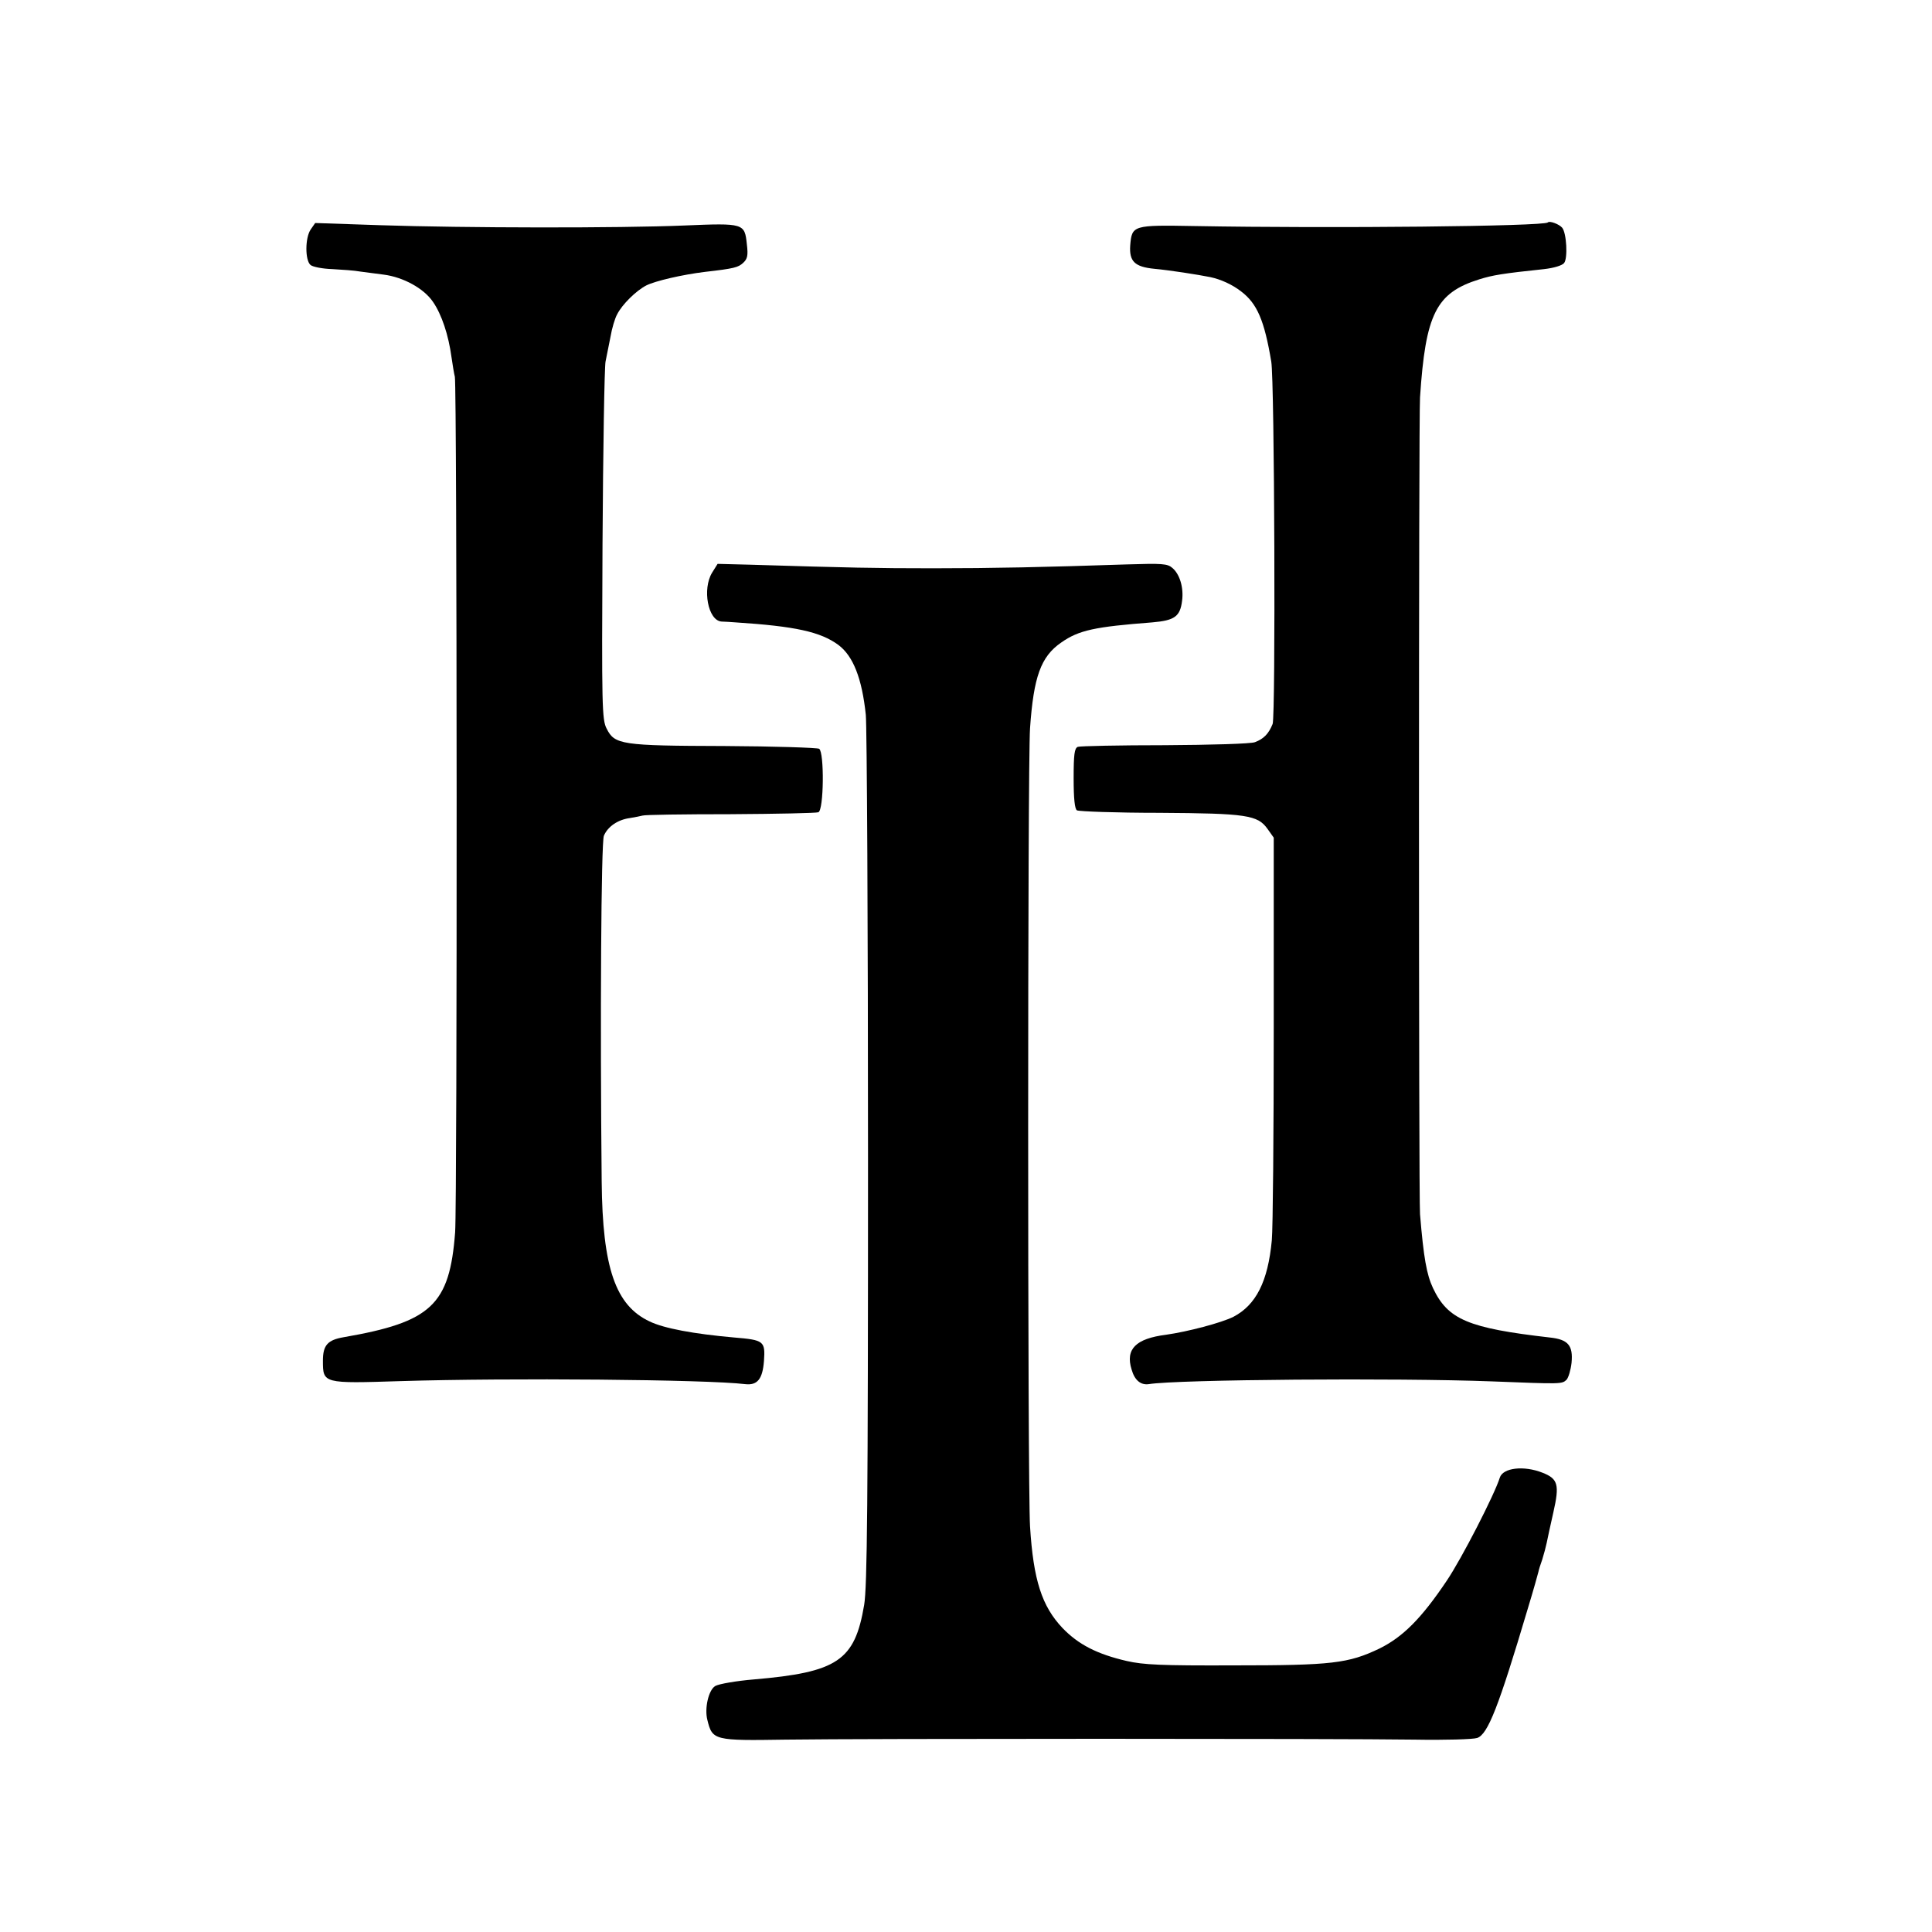
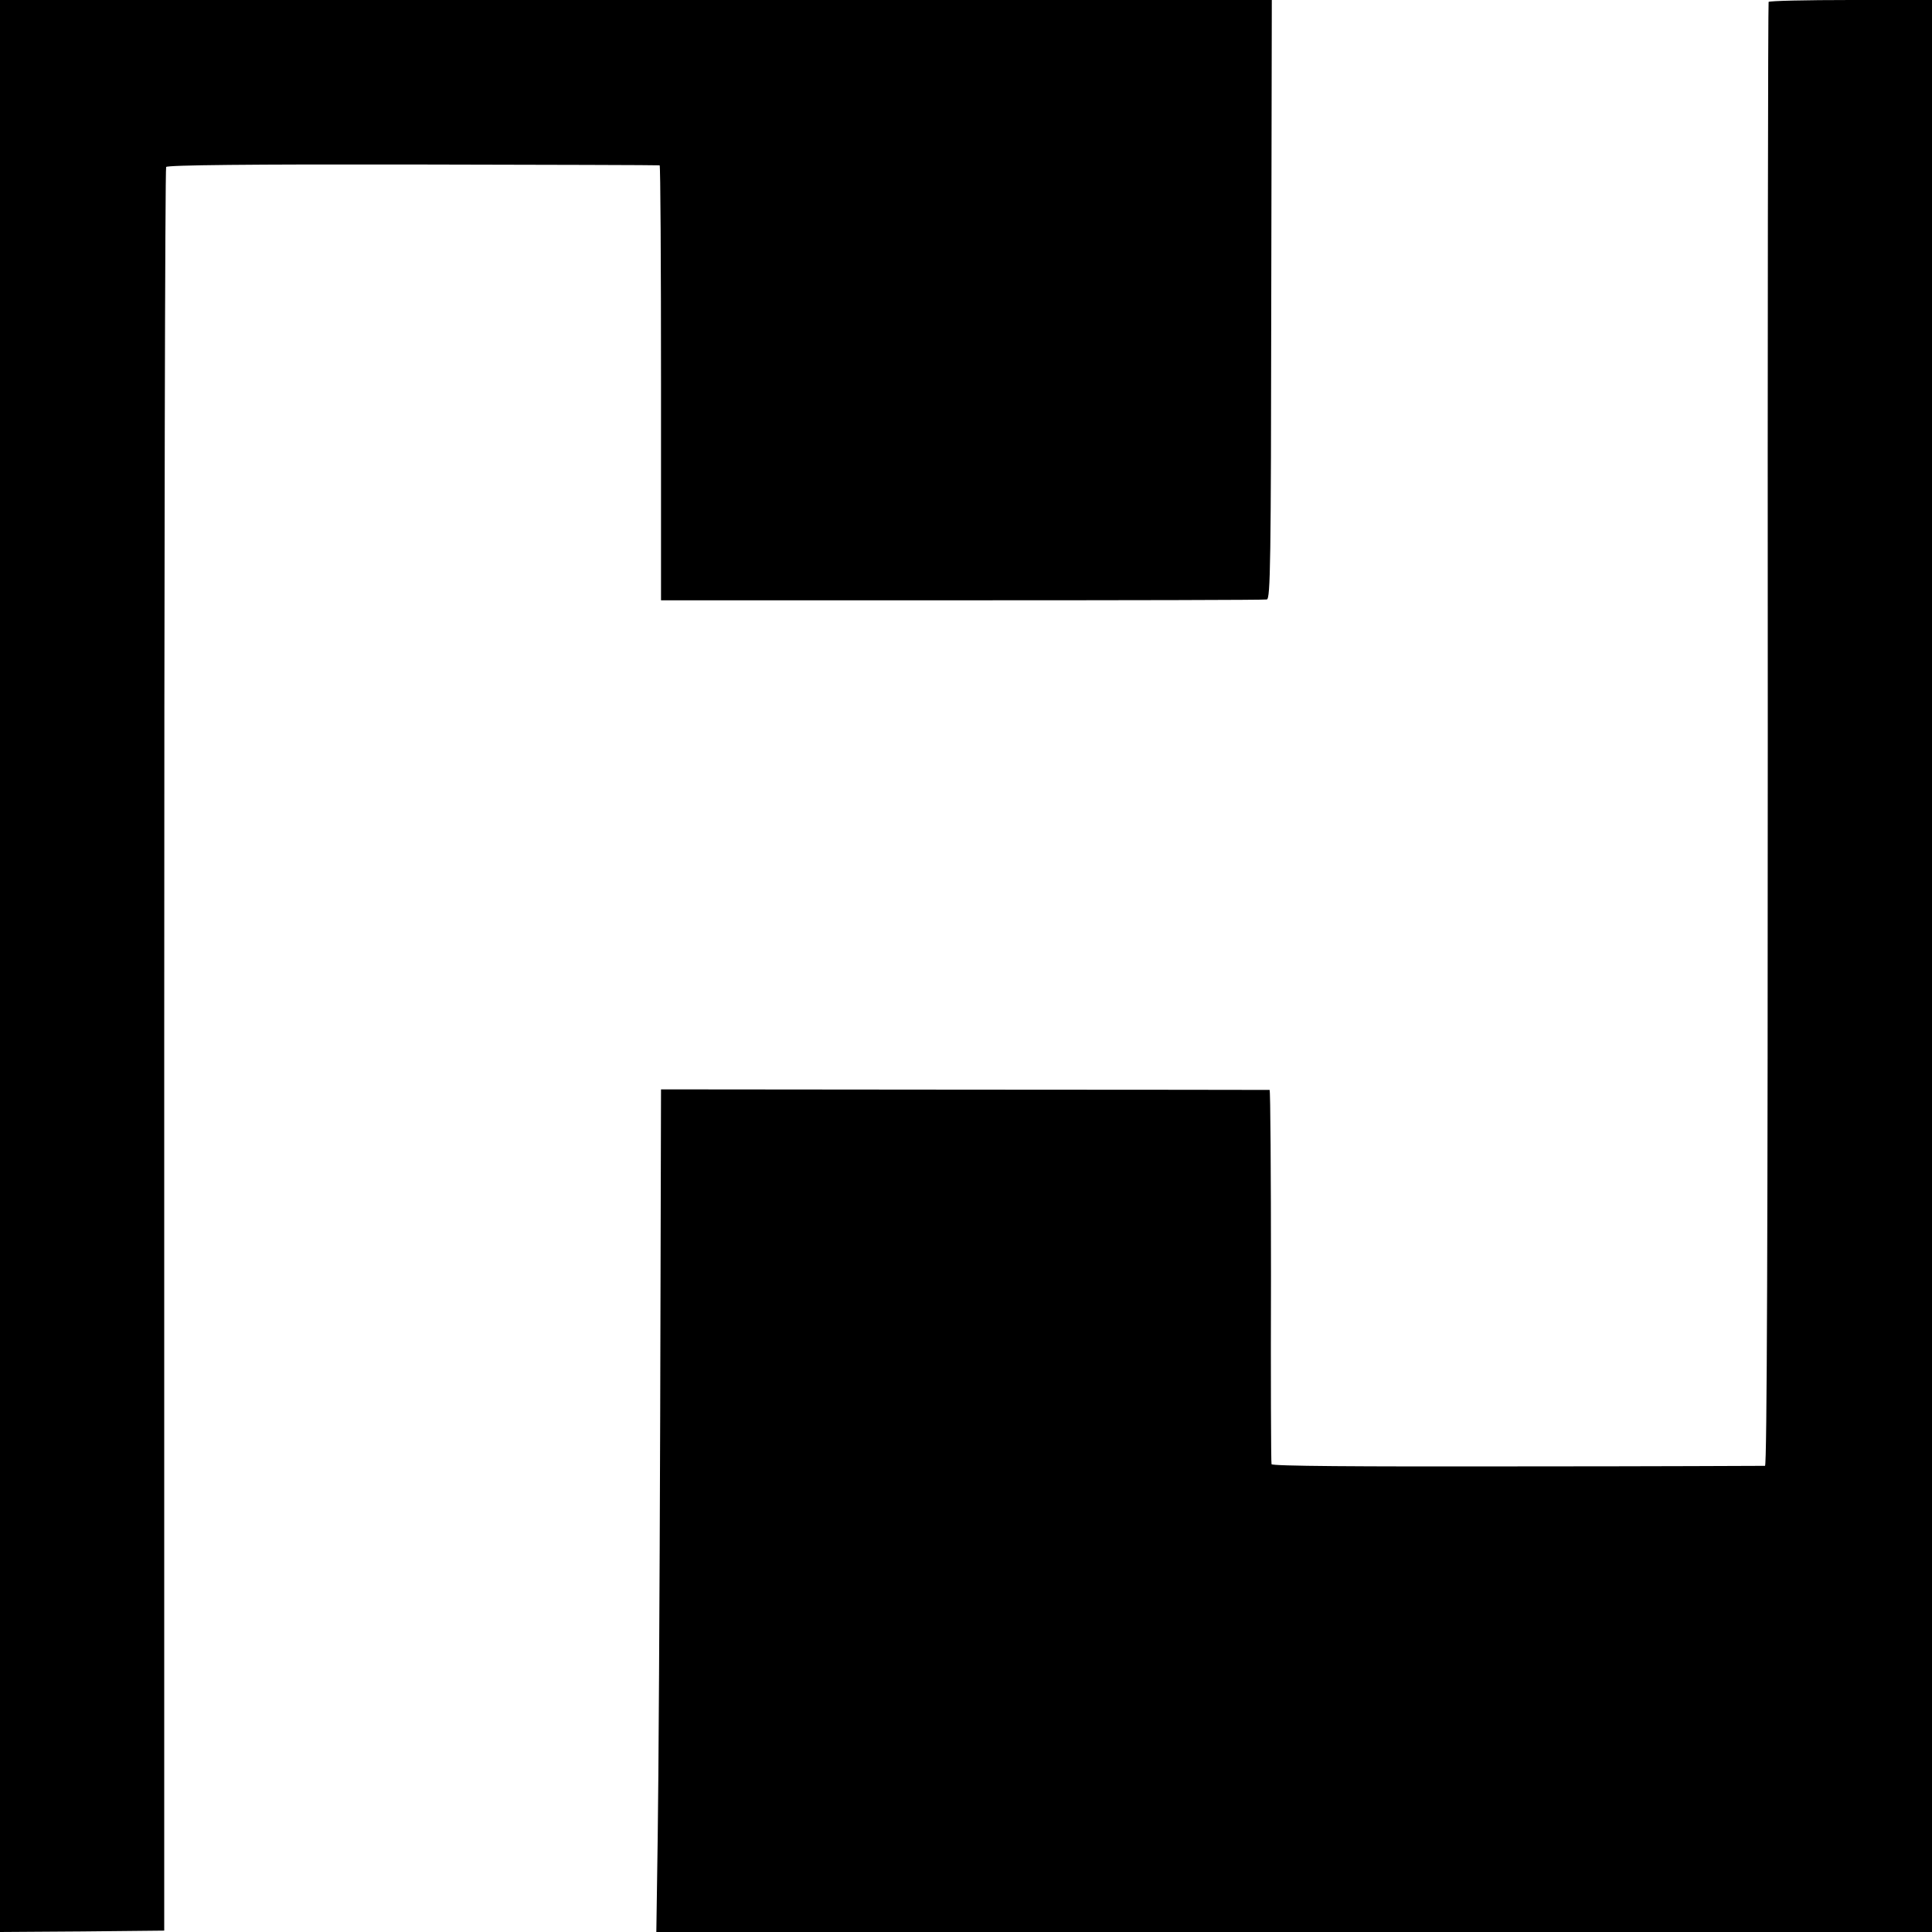
<svg xmlns="http://www.w3.org/2000/svg" version="1.0" width="700pt" height="700pt" viewBox="0 0 700 700" preserveAspectRatio="xMidYMid meet">
  <g transform="translate(0,700) scale(0.1,-0.1)" fill="#000000" stroke="none">
-     <path d="M5608 6194 c-15 -14 -778 -22 -1280 -13 -223 4 -227 3 -233 -70 -4 -58 16 -78 88 -85 55 -5 157 -21 202 -30 38 -8 80 -27 112 -52 58 -44 84 -105 109 -254 12 -69 16 -1284 5 -1313 -14 -35 -32 -54 -64 -66 -14 -6 -161 -10 -326 -11 -165 0 -308 -3 -316 -6 -12 -5 -15 -27 -15 -114 0 -74 4 -111 12 -116 7 -4 141 -9 298 -9 318 -2 357 -8 393 -59 l22 -31 0 -690 c0 -379 -3 -726 -7 -769 -14 -149 -57 -234 -139 -277 -44 -22 -166 -54 -244 -65 -110 -14 -148 -52 -125 -126 11 -39 33 -57 62 -53 104 17 901 23 1243 10 254 -10 254 -10 271 6 7 8 15 35 18 61 6 63 -12 85 -79 92 -296 34 -369 65 -423 179 -23 49 -34 110 -47 268 -5 52 -5 2893 0 2959 20 303 58 379 215 428 48 15 83 21 235 37 35 4 65 13 72 22 14 17 9 109 -7 128 -11 13 -46 26 -52 19z" />
-     <path d="M1126 6169 c-21 -30 -21 -112 -1 -129 8 -7 44 -14 79 -15 35 -2 81 -5 102 -9 22 -3 59 -8 84 -11 71 -9 146 -50 179 -99 31 -45 56 -119 67 -201 4 -27 9 -59 12 -70 8 -32 9 -2990 1 -3100 -20 -263 -86 -325 -404 -380 -58 -10 -75 -29 -75 -85 0 -83 0 -83 282 -74 392 12 1108 6 1248 -11 44 -5 63 18 68 84 5 72 0 76 -108 85 -147 13 -254 33 -306 58 -124 58 -171 194 -174 507 -6 583 -2 1229 8 1253 14 33 50 58 94 64 18 3 39 7 46 9 7 3 150 5 318 5 168 1 311 4 319 7 20 7 22 217 3 230 -7 4 -161 9 -343 10 -374 1 -398 5 -427 63 -17 32 -18 82 -15 665 2 346 7 646 11 665 4 19 12 60 18 90 5 30 16 67 24 81 18 36 69 86 106 105 32 16 130 39 213 49 105 12 120 16 138 33 15 14 18 26 13 67 -8 76 -10 77 -226 68 -238 -10 -799 -9 -1101 1 l-237 8 -16 -23z" />
-     <path d="M2580 4925 c-36 -59 -15 -173 34 -177 11 0 35 -2 51 -3 216 -14 308 -34 373 -82 53 -40 85 -120 99 -253 4 -41 8 -766 8 -1610 0 -1250 -3 -1550 -14 -1615 -34 -202 -96 -244 -401 -270 -60 -5 -126 -16 -139 -24 -24 -15 -39 -81 -28 -123 18 -74 25 -75 284 -71 280 4 2003 4 2278 0 110 -2 212 1 227 6 39 13 78 114 183 467 21 69 38 130 39 135 1 6 7 26 14 45 6 19 13 46 16 60 3 14 13 63 24 110 23 101 17 122 -39 144 -68 27 -144 18 -155 -18 -19 -61 -138 -293 -192 -373 -92 -137 -159 -204 -244 -246 -113 -54 -172 -61 -528 -61 -262 -1 -327 2 -388 16 -108 25 -175 60 -232 119 -75 79 -106 174 -118 369 -9 144 -9 2759 0 2891 13 187 39 260 113 311 64 45 122 57 330 73 81 7 101 21 108 79 6 46 -8 95 -35 118 -18 16 -37 17 -166 13 -300 -10 -483 -14 -702 -14 -205 0 -305 2 -662 13 l-118 3 -20 -32z" />
+     <path d="M0 3500 l0 -3500 298 2 297 3 0 3190 c0 1755 3 3195 7 3200 4 7 309 10 895 9 488 -1 890 -2 893 -3 3 0 5 -355 5 -788 l0 -788 1090 0 c600 0 1097 1 1105 3 13 3 15 132 16 1088 l2 1084 -2304 0 -2304 0 0 -3500z" />
+     <path d="M6408 6993 c-2 -5 -4 -1199 -3 -2655 0 -1798 -3 -2648 -10 -2649 -5 0 -409 -2 -897 -2 -585 -1 -889 1 -891 8 -2 6 -3 313 -2 683 0 369 -2 672 -5 673 -3 0 -500 1 -1105 1 l-1100 1 -3 -1184 c-2 -651 -6 -1338 -9 -1527 l-5 -342 2311 0 2311 0 0 3500 0 3500 -294 0 c-162 0 -296 -3 -298 -7z" />
  </g>
</svg>
